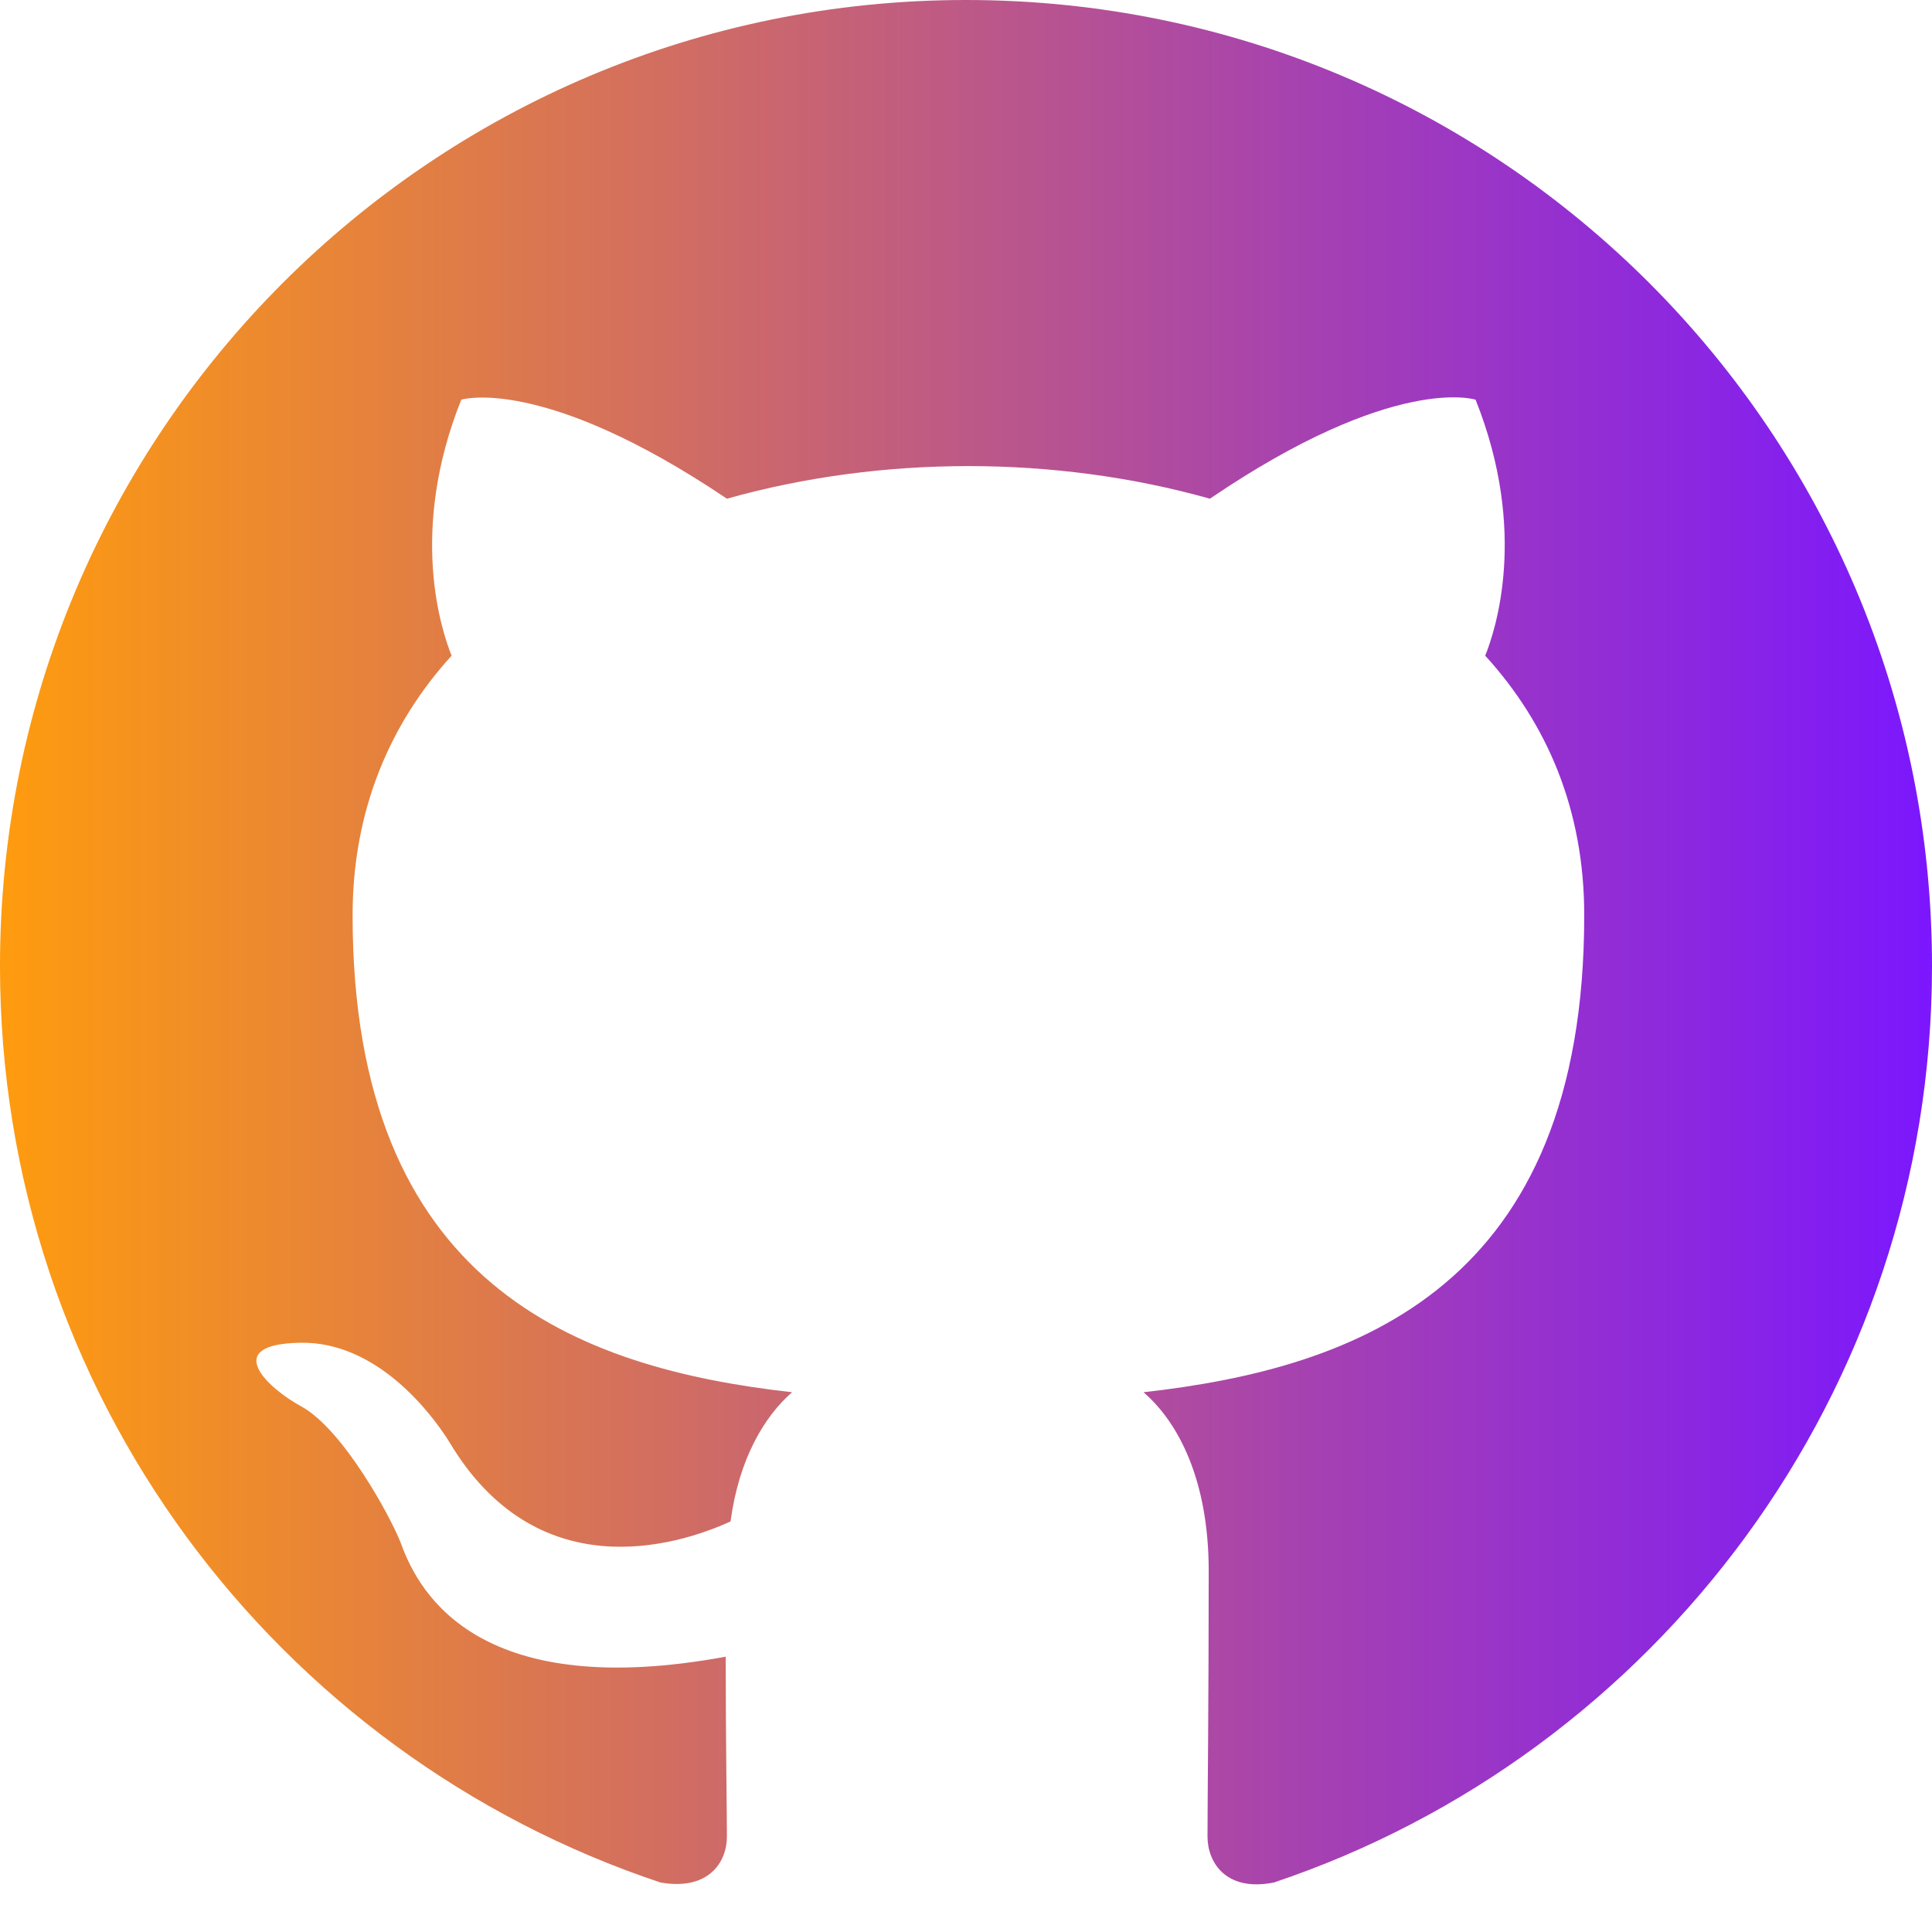
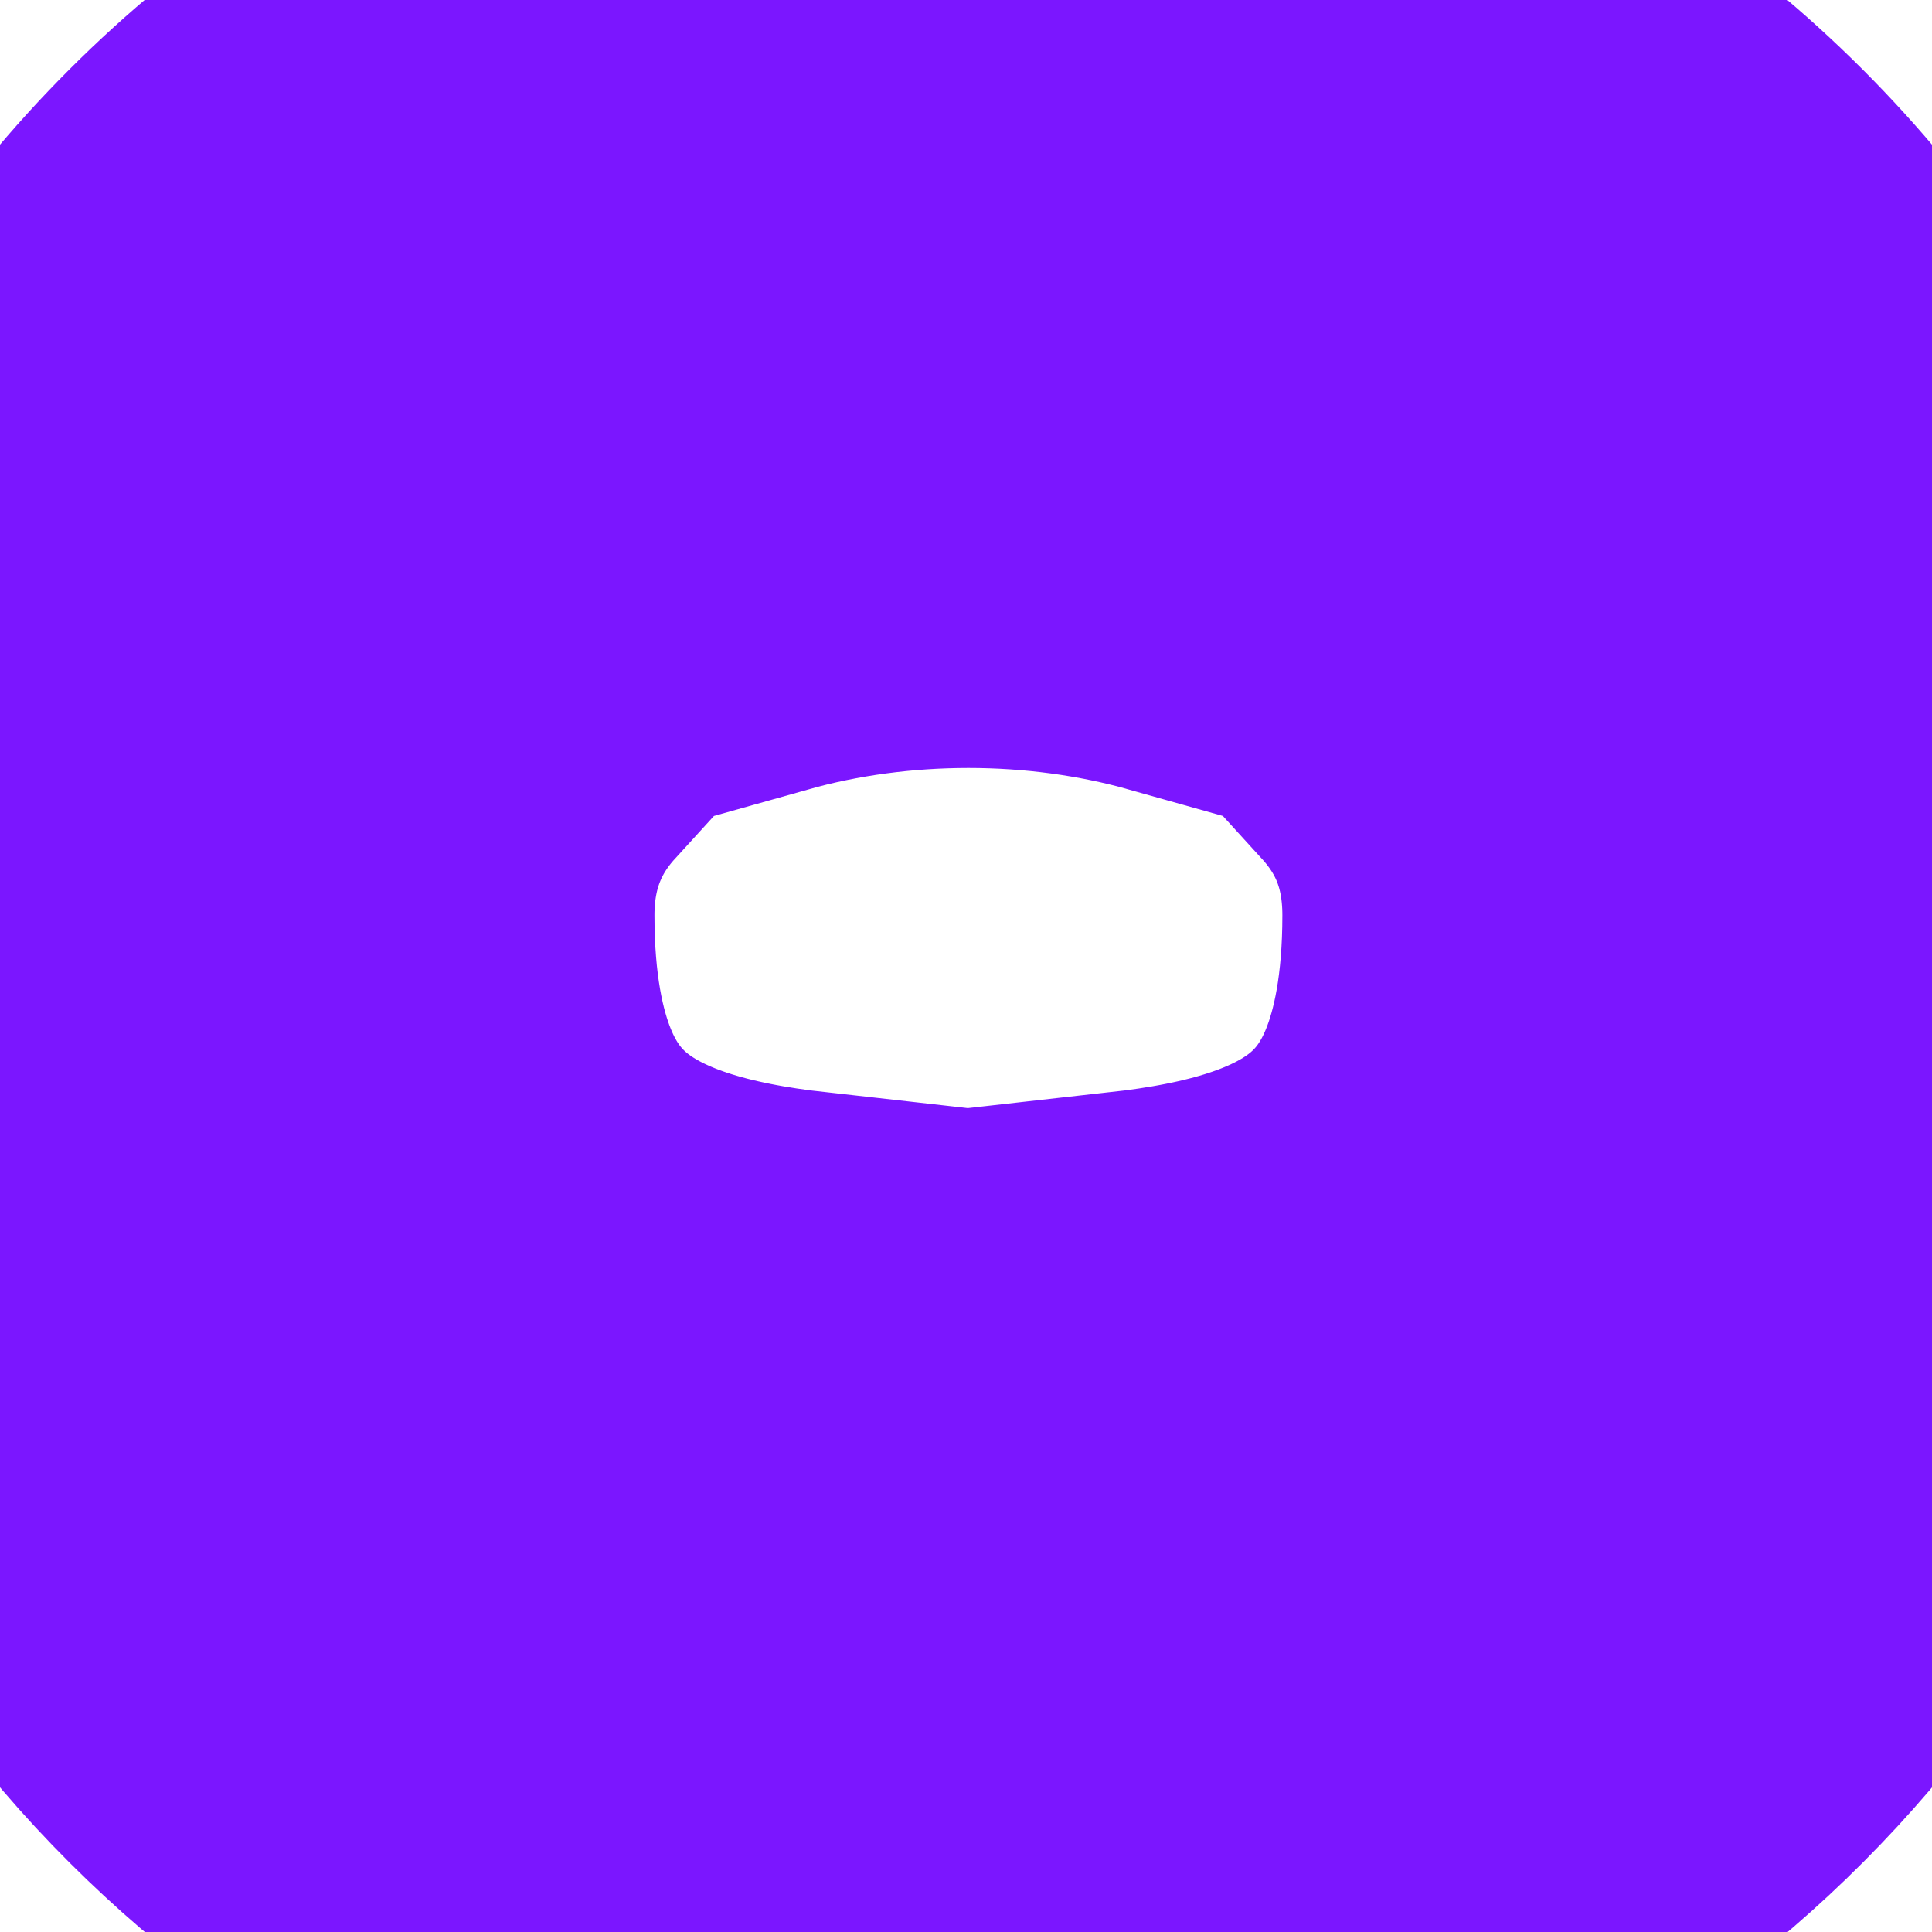
<svg xmlns="http://www.w3.org/2000/svg" width="1024" height="1024" viewBox="0 0 1024 1024" fill="none">
-   <defs>
-     <linearGradient id="gradient">
-       <stop offset="0%" stop-color="#ff9c0d" />
-       <stop offset="100%" stop-color="#7b16ff" />
-     </linearGradient>
-   </defs>
-   <path fill="url(#gradient)" fill-rule="evenodd" clip-rule="evenodd" d="M8 0C3.58 0 0 3.58 0 8C0 11.54 2.29 14.53 5.47 15.59C5.87 15.66 6.02 15.42 6.02 15.21C6.02 15.02 6.01 14.39 6.01 13.72C4 14.09 3.48 13.23 3.32 12.78C3.23 12.55 2.84 11.84 2.5 11.65C2.22 11.5 1.82 11.13 2.49 11.12C3.12 11.11 3.57 11.7 3.72 11.94C4.44 13.15 5.59 12.81 6.05 12.6C6.12 12.08 6.33 11.73 6.56 11.53C4.78 11.33 2.92 10.64 2.92 7.58C2.92 6.71 3.23 5.99 3.74 5.43C3.66 5.23 3.38 4.41 3.82 3.31C3.82 3.31 4.49 3.1 6.02 4.13C6.66 3.95 7.34 3.86 8.02 3.86C8.7 3.86 9.38 3.95 10.02 4.13C11.55 3.09 12.22 3.31 12.22 3.31C12.66 4.41 12.38 5.23 12.3 5.43C12.81 5.99 13.12 6.7 13.12 7.58C13.12 10.65 11.25 11.33 9.47 11.53C9.76 11.78 10.01 12.26 10.01 13.01C10.01 14.08 10 14.94 10 15.21C10 15.42 10.15 15.67 10.55 15.59C13.71 14.53 16 11.53 16 8C16 3.58 12.42 0 8 0Z" transform="scale(64)" />
+   <path fill-rule="evenodd" stroke="#7b16ff" stroke-width="5" clip-rule="evenodd" d="M8 0C3.58 0 0 3.58 0 8C0 11.54 2.29 14.53 5.47 15.59C5.87 15.66 6.02 15.42 6.02 15.21C6.02 15.02 6.01 14.39 6.01 13.72C4 14.09 3.48 13.23 3.32 12.78C3.23 12.55 2.84 11.84 2.5 11.65C2.22 11.5 1.82 11.13 2.49 11.12C3.12 11.11 3.57 11.7 3.72 11.94C4.44 13.15 5.59 12.81 6.05 12.6C6.12 12.08 6.33 11.73 6.56 11.53C4.78 11.33 2.92 10.64 2.92 7.58C2.92 6.71 3.23 5.99 3.74 5.43C3.66 5.23 3.38 4.41 3.82 3.31C3.82 3.31 4.49 3.1 6.02 4.13C6.66 3.95 7.34 3.86 8.02 3.86C8.7 3.86 9.38 3.95 10.02 4.13C11.55 3.09 12.22 3.31 12.22 3.31C12.66 4.41 12.38 5.23 12.3 5.43C12.81 5.99 13.12 6.7 13.12 7.58C13.12 10.65 11.25 11.33 9.47 11.53C9.76 11.78 10.01 12.26 10.01 13.01C10.01 14.08 10 14.94 10 15.21C10 15.42 10.15 15.67 10.55 15.59C13.71 14.53 16 11.53 16 8C16 3.58 12.42 0 8 0Z" transform="scale(64)" />
</svg>
